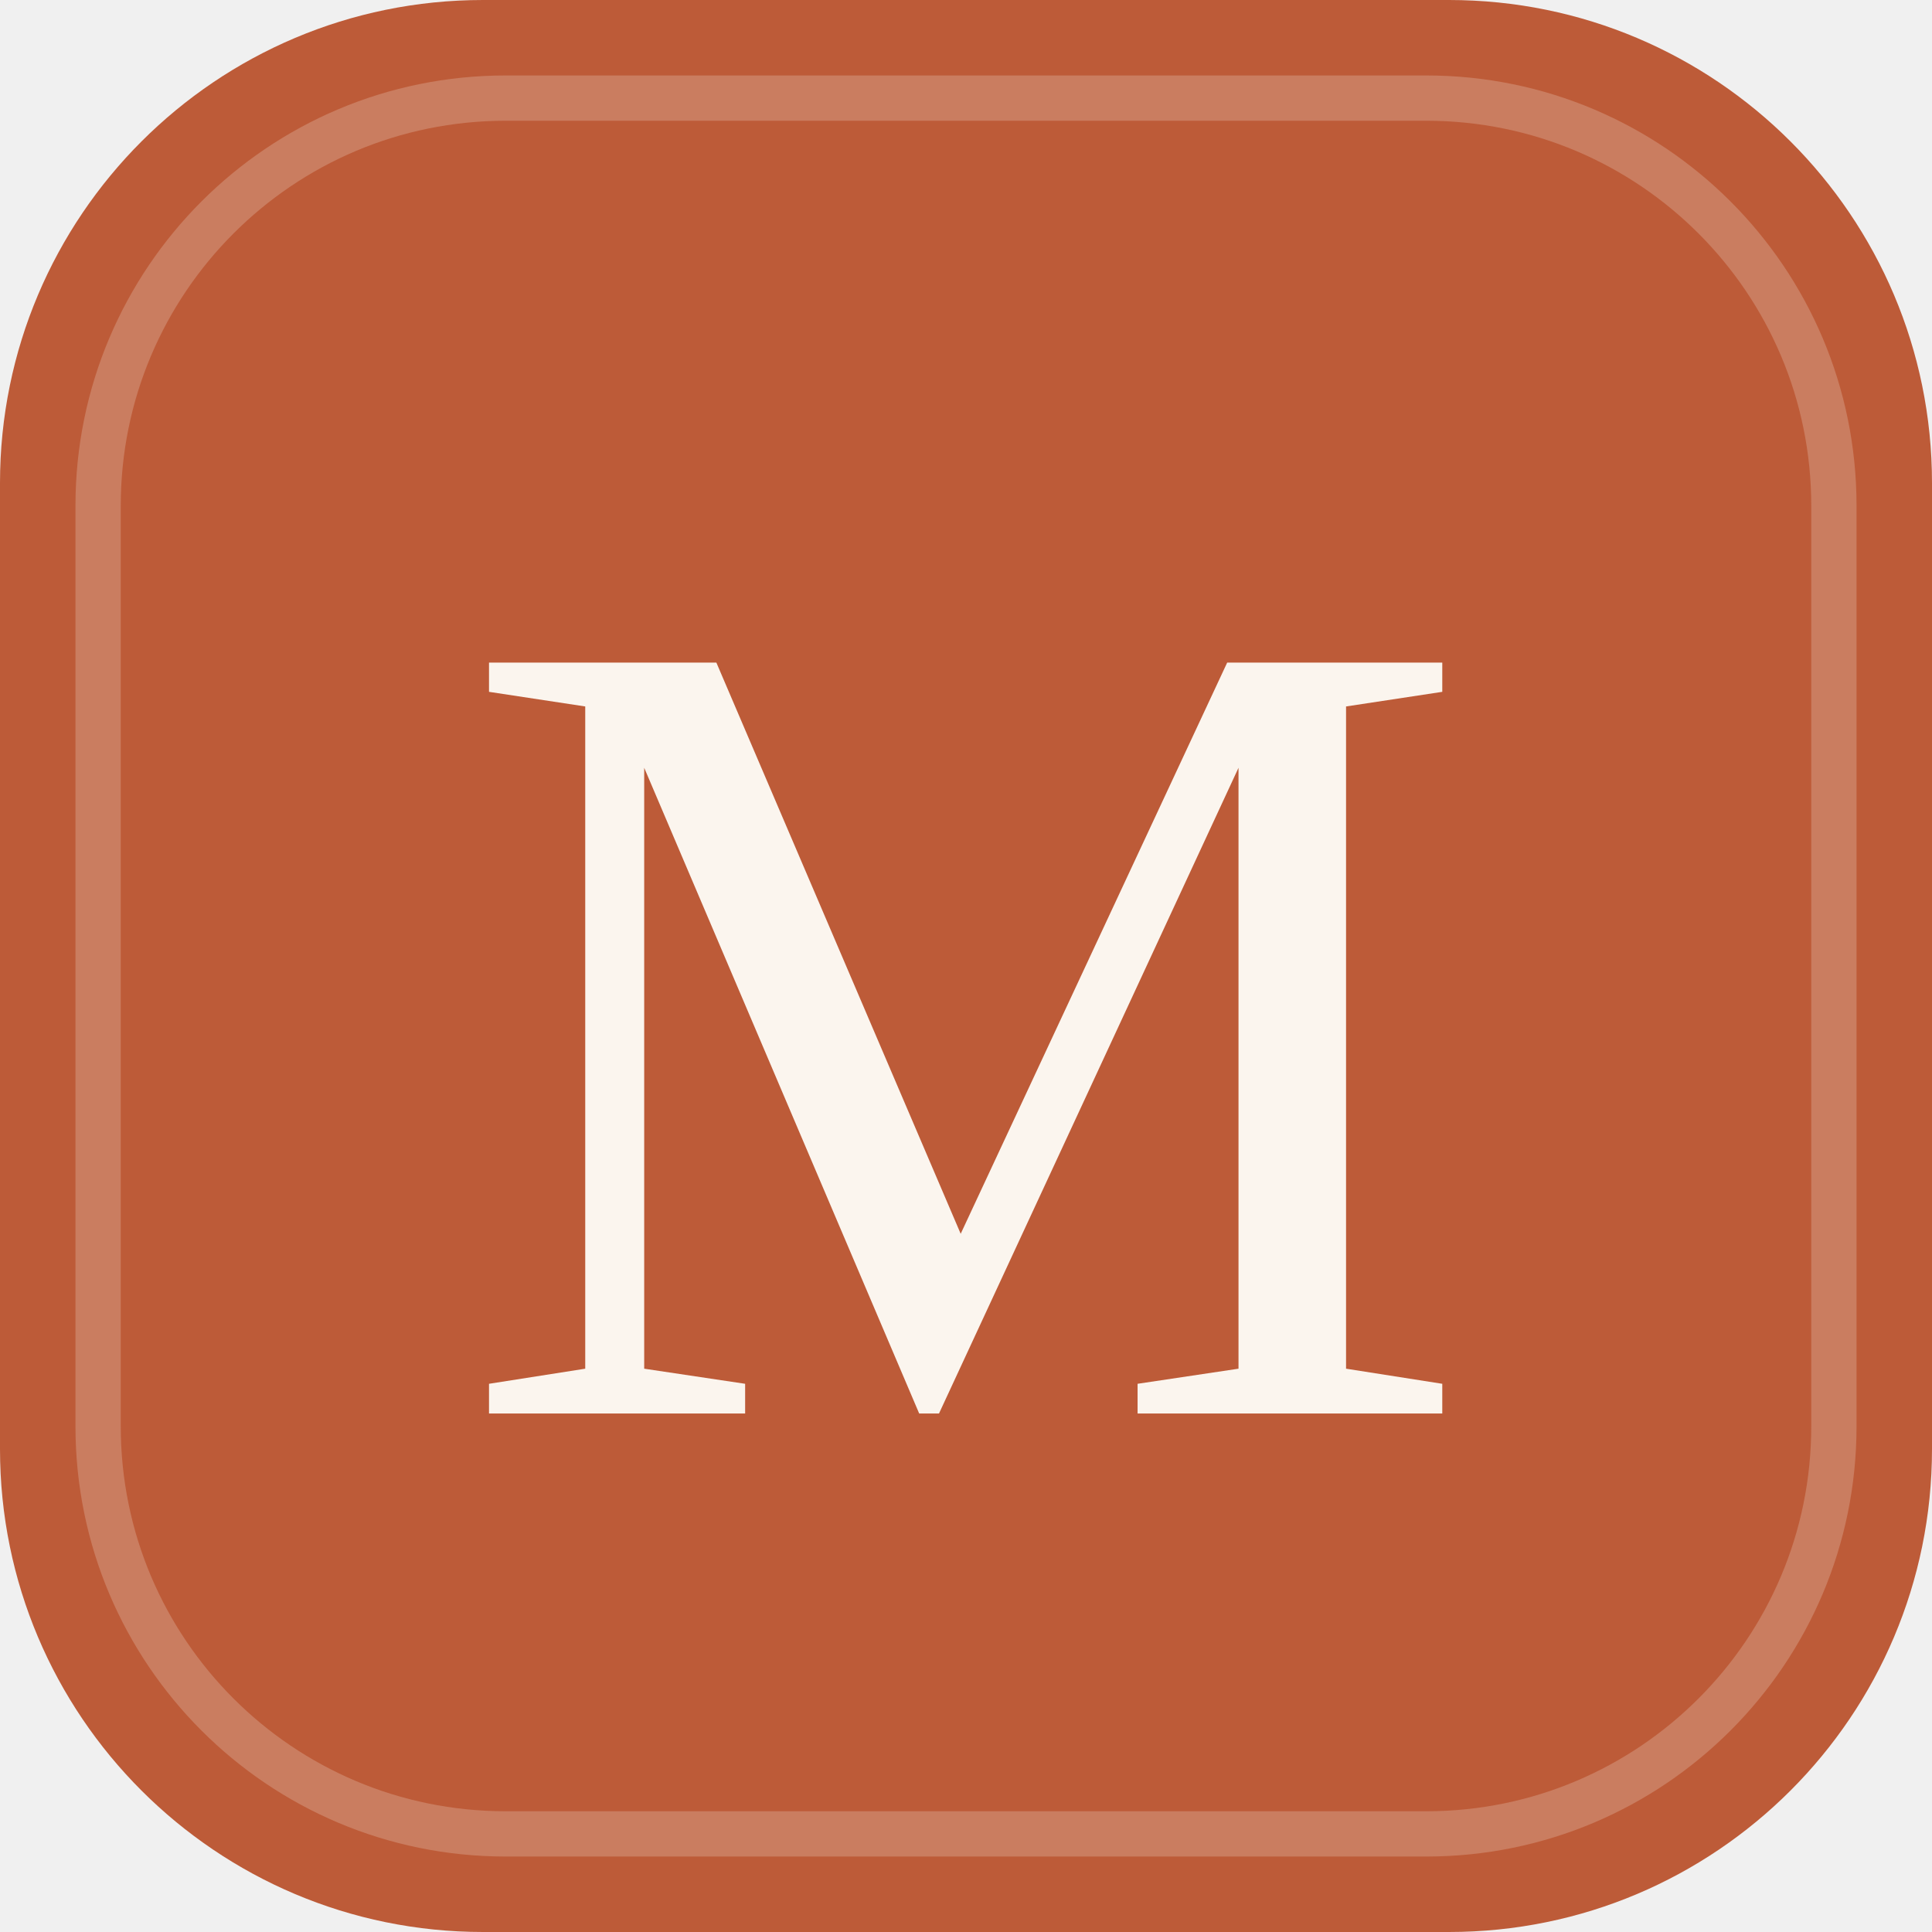
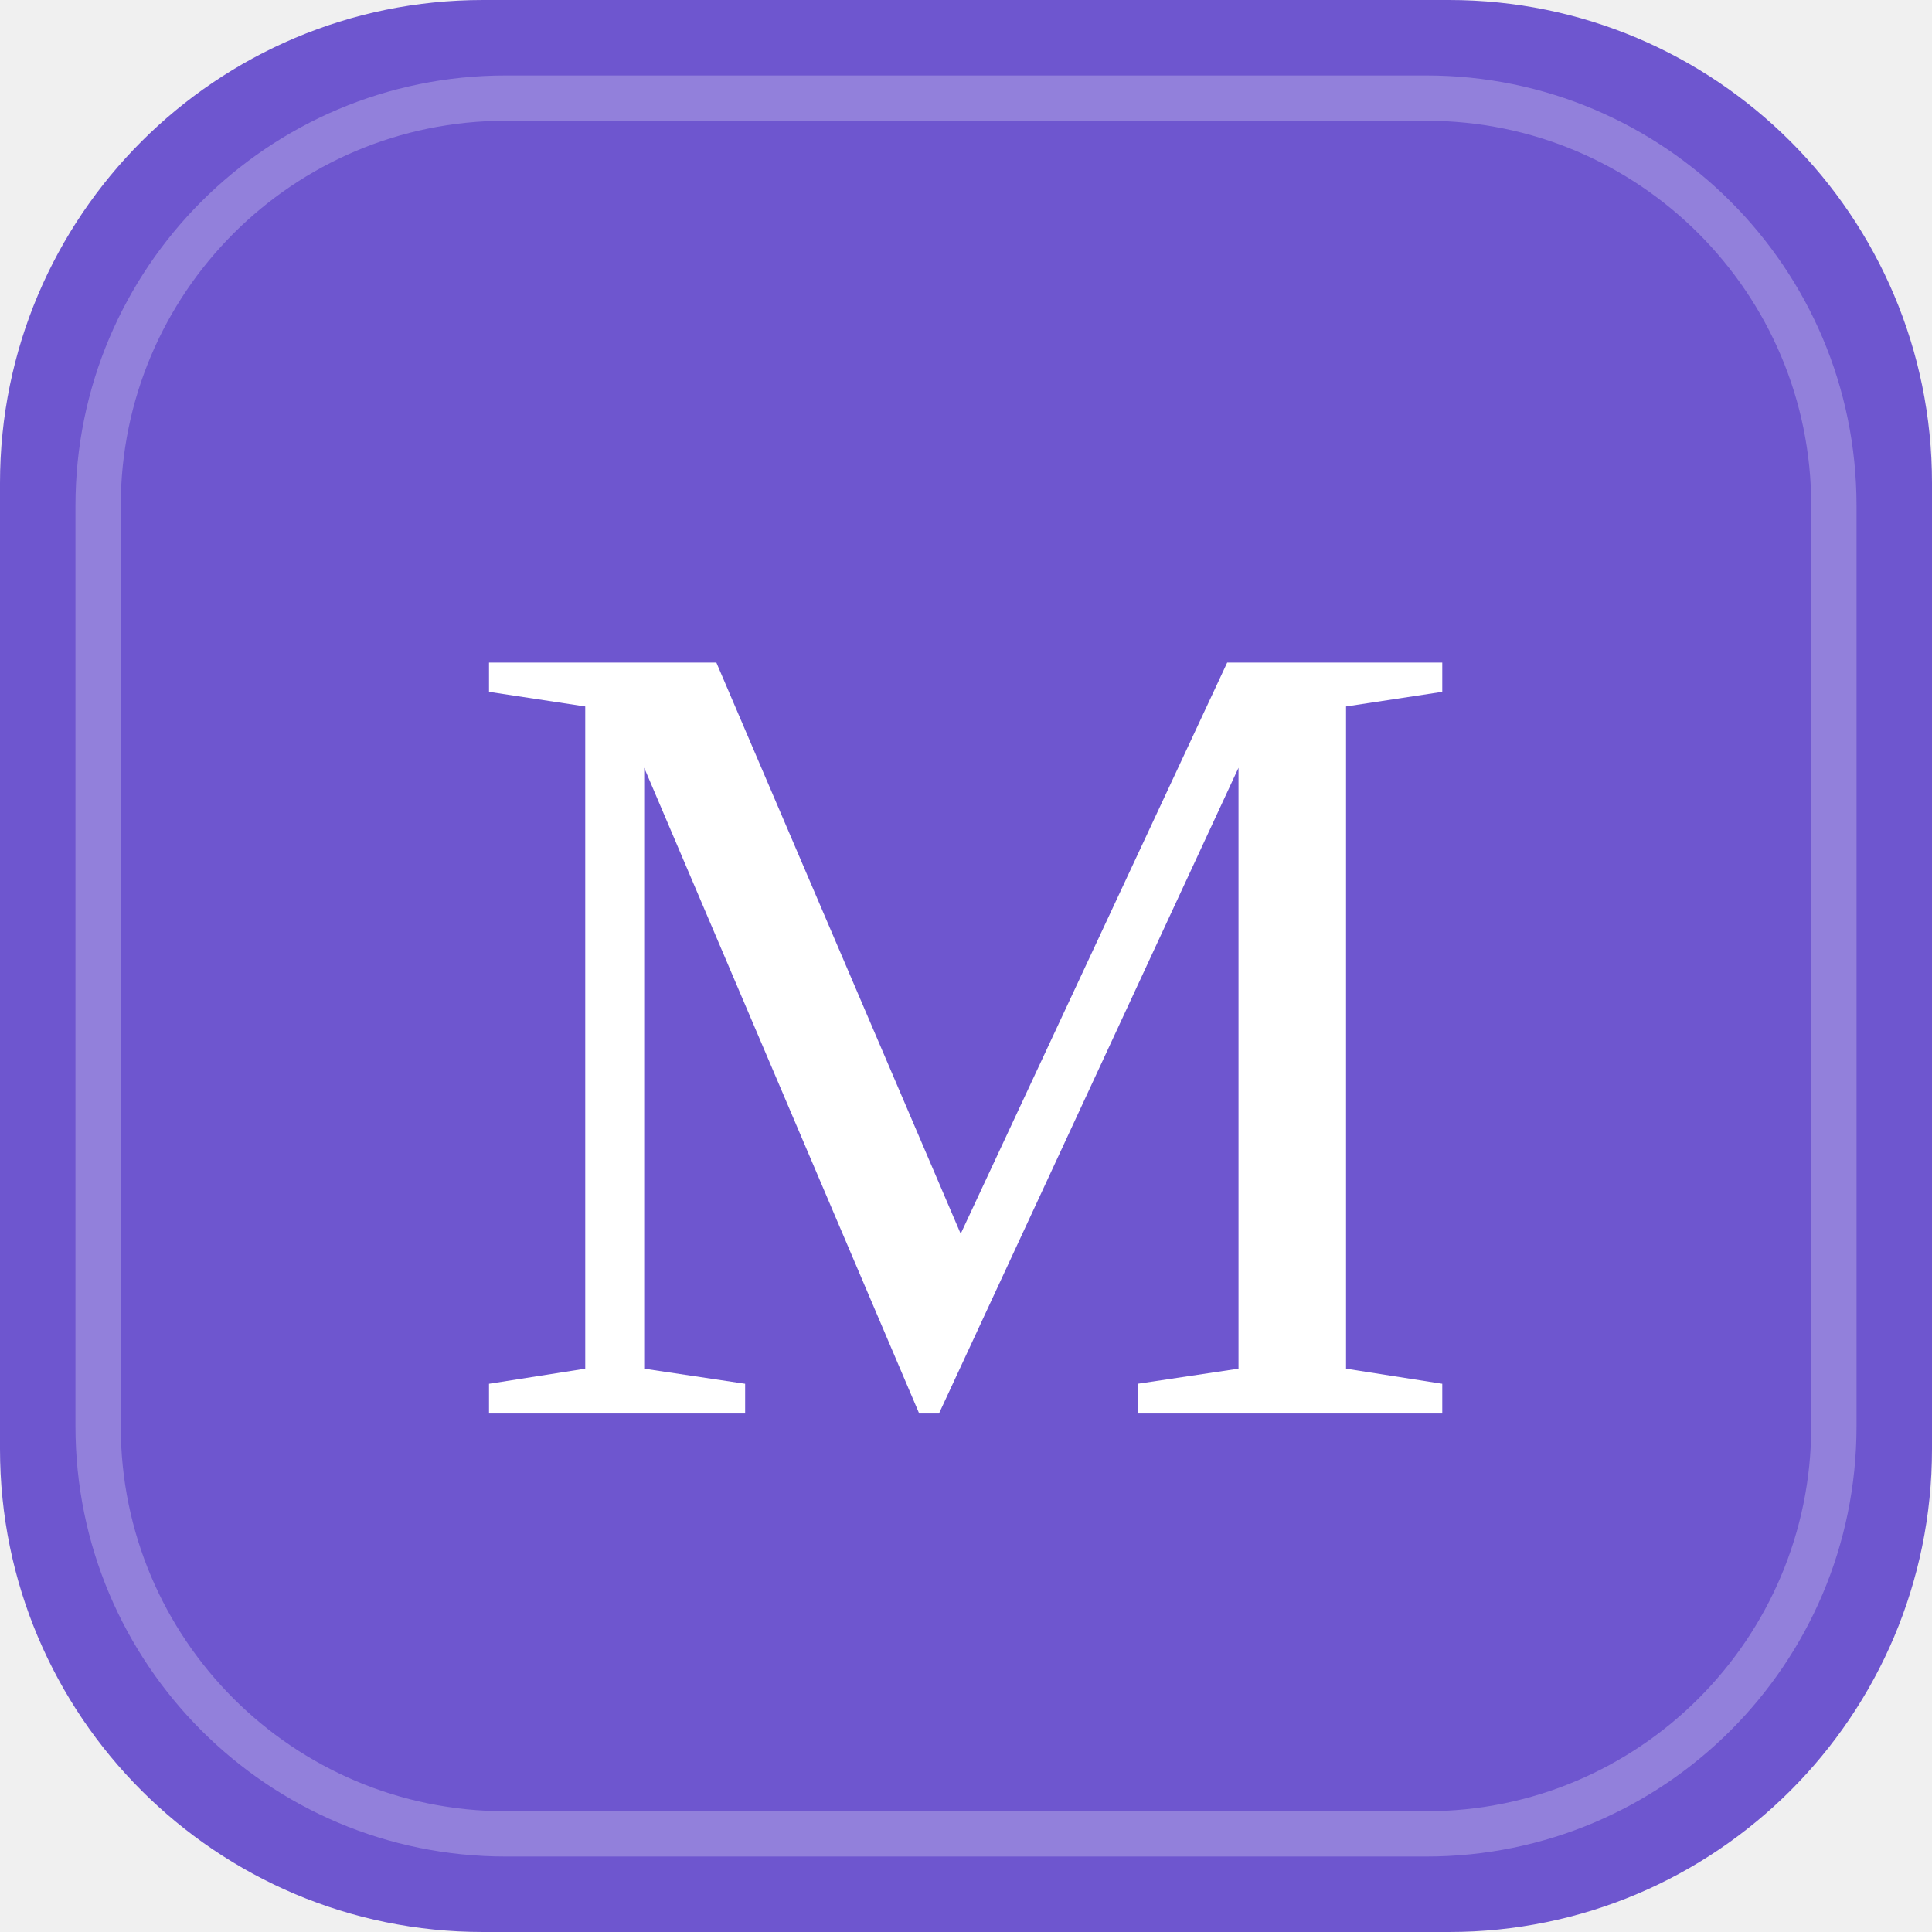
<svg xmlns="http://www.w3.org/2000/svg" viewBox="0 0 64 64">
-   <rect width="64" height="64" rx="16" fill="#BD5B38" />
-   <rect x="3.25" y="3.25" width="57.5" height="57.5" rx="13.5" fill="none" stroke="#FBF5EE" stroke-opacity="0.22" stroke-width="1.5" />
-   <text x="32" y="34" text-anchor="middle" dominant-baseline="central" font-family="Georgia, 'Times New Roman', serif" font-size="38" font-weight="500" fill="#FBF5EE">M</text>
+   <rect width="64" height="64" rx="16" fill="#6E56CF" />
+   <rect x="3.25" y="3.25" width="57.5" height="57.5" rx="13.5" fill="none" stroke="#FFFFFF" stroke-opacity="0.25" stroke-width="1.5" />
+   <text x="32" y="34" text-anchor="middle" dominant-baseline="central" font-family="Georgia, 'Times New Roman', serif" font-size="38" font-weight="500" fill="#FFFFFF">M</text>
</svg>
